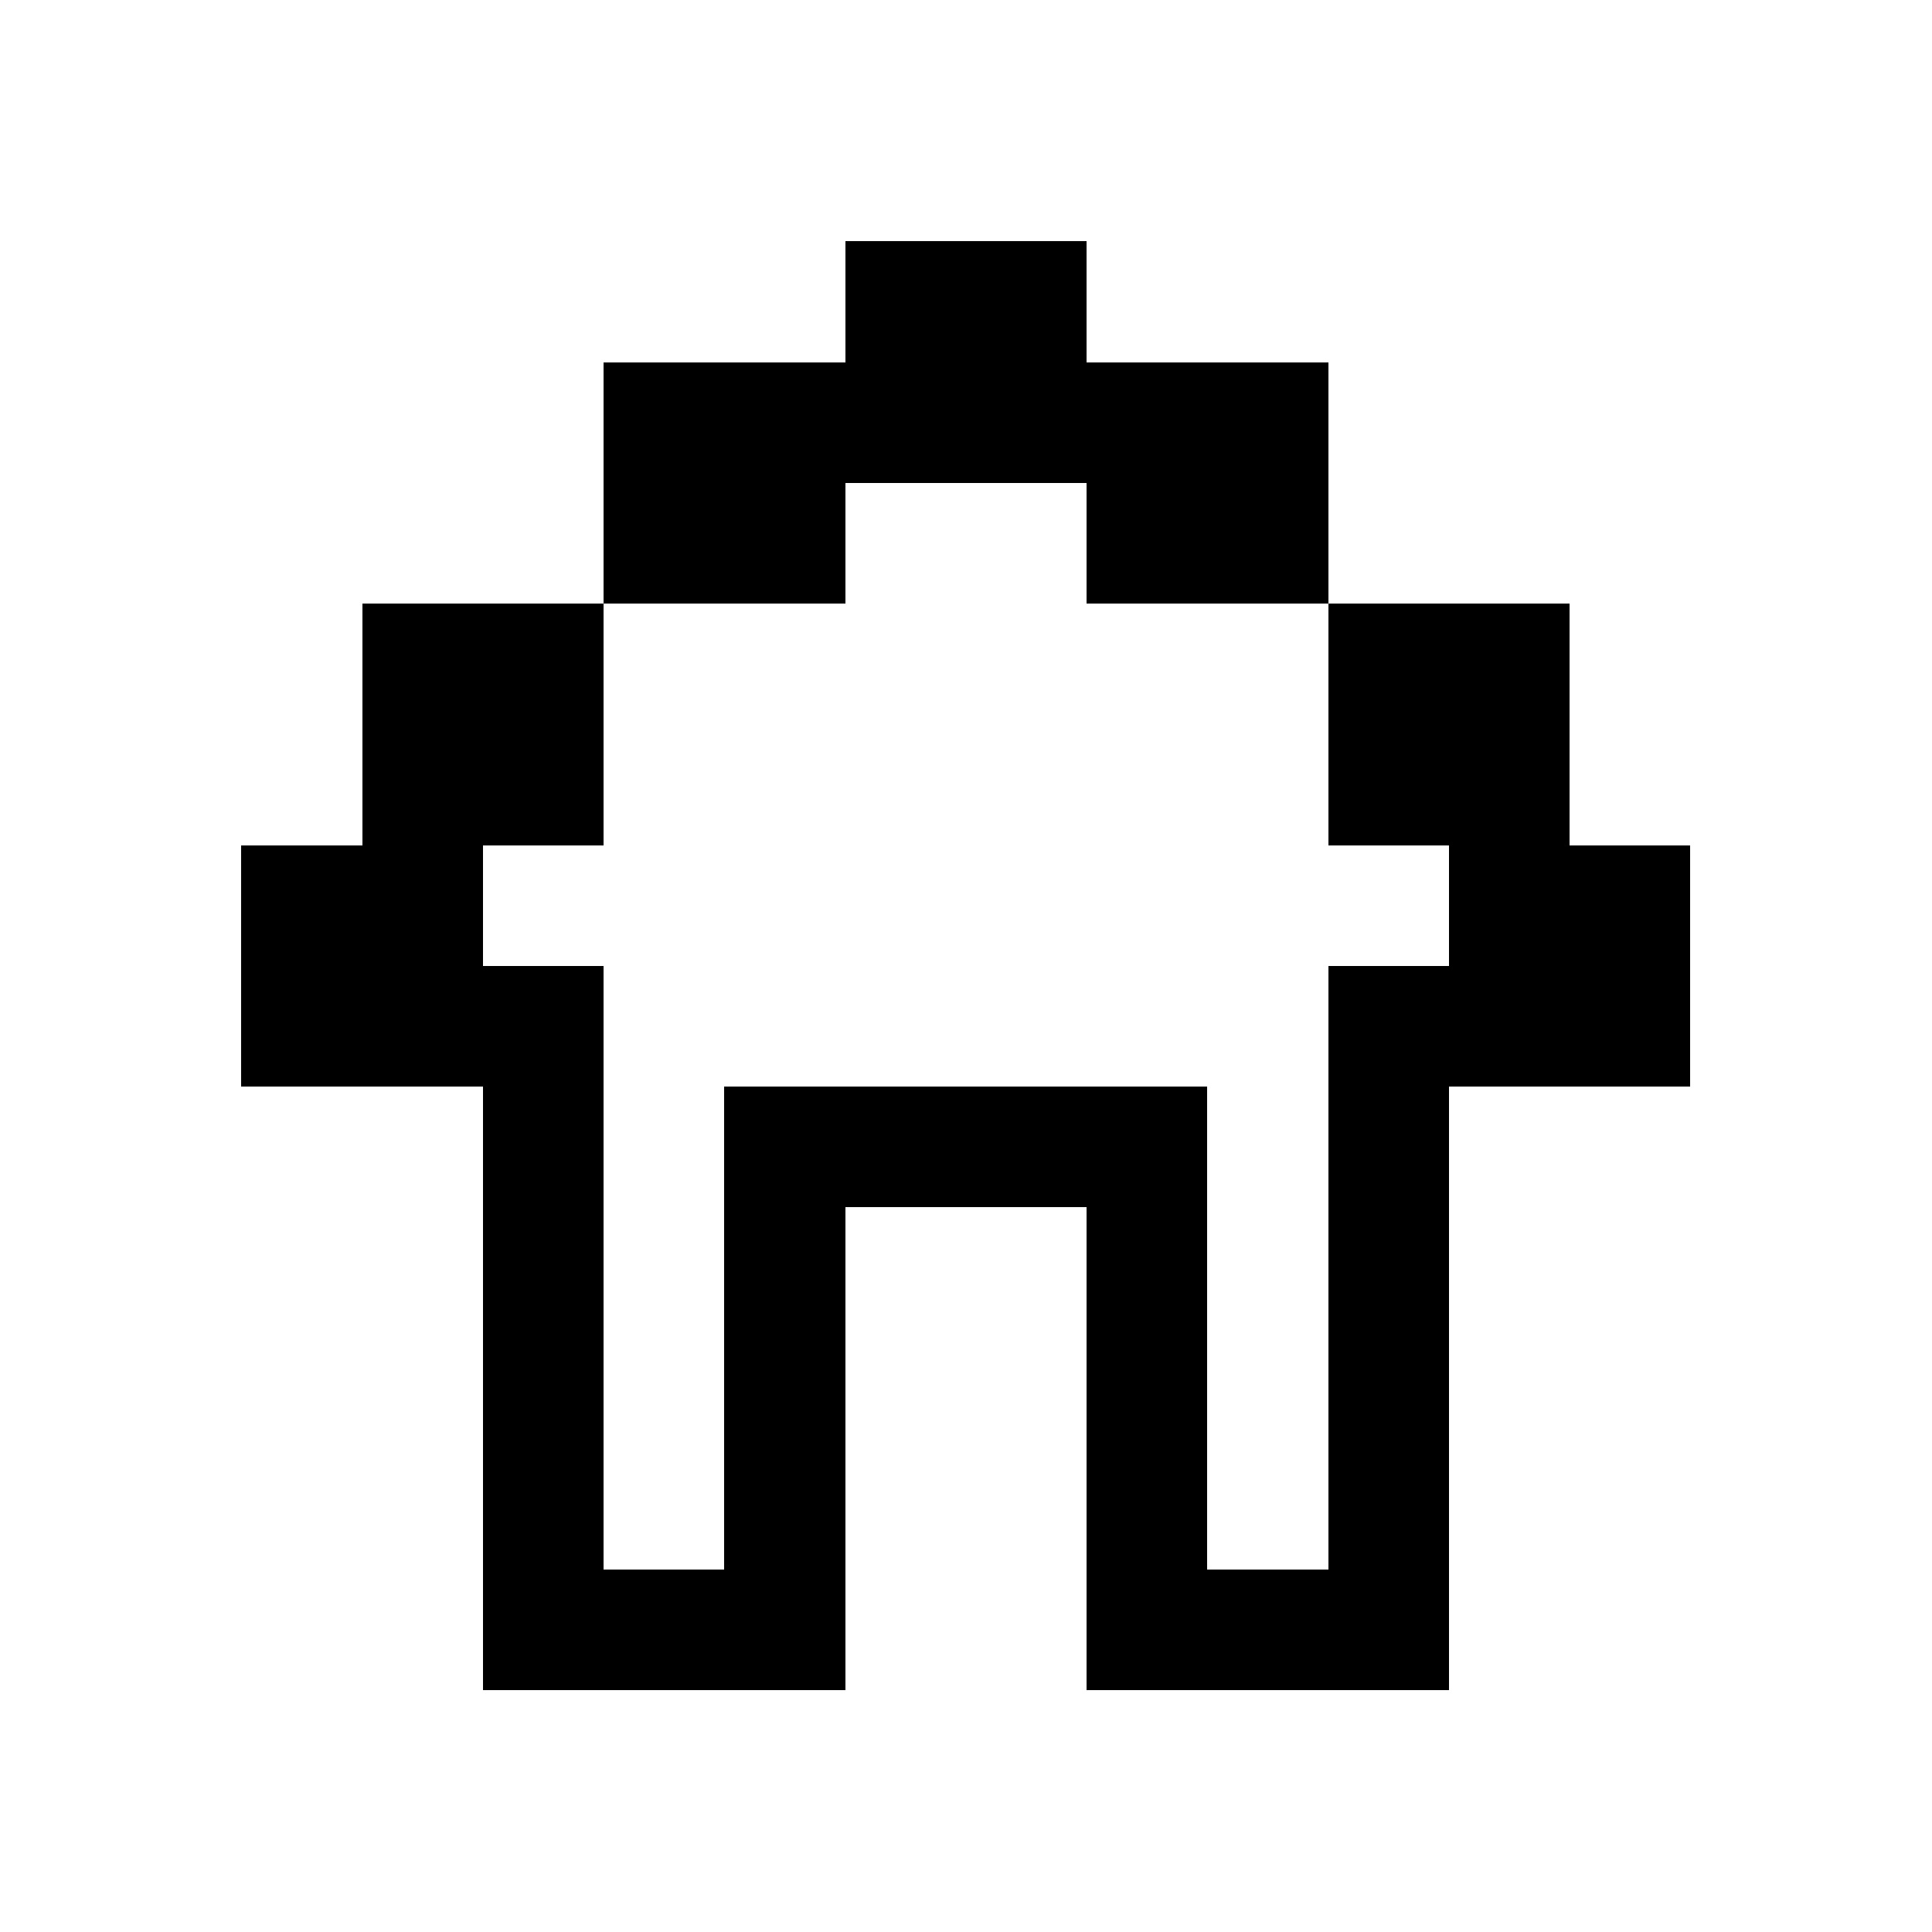
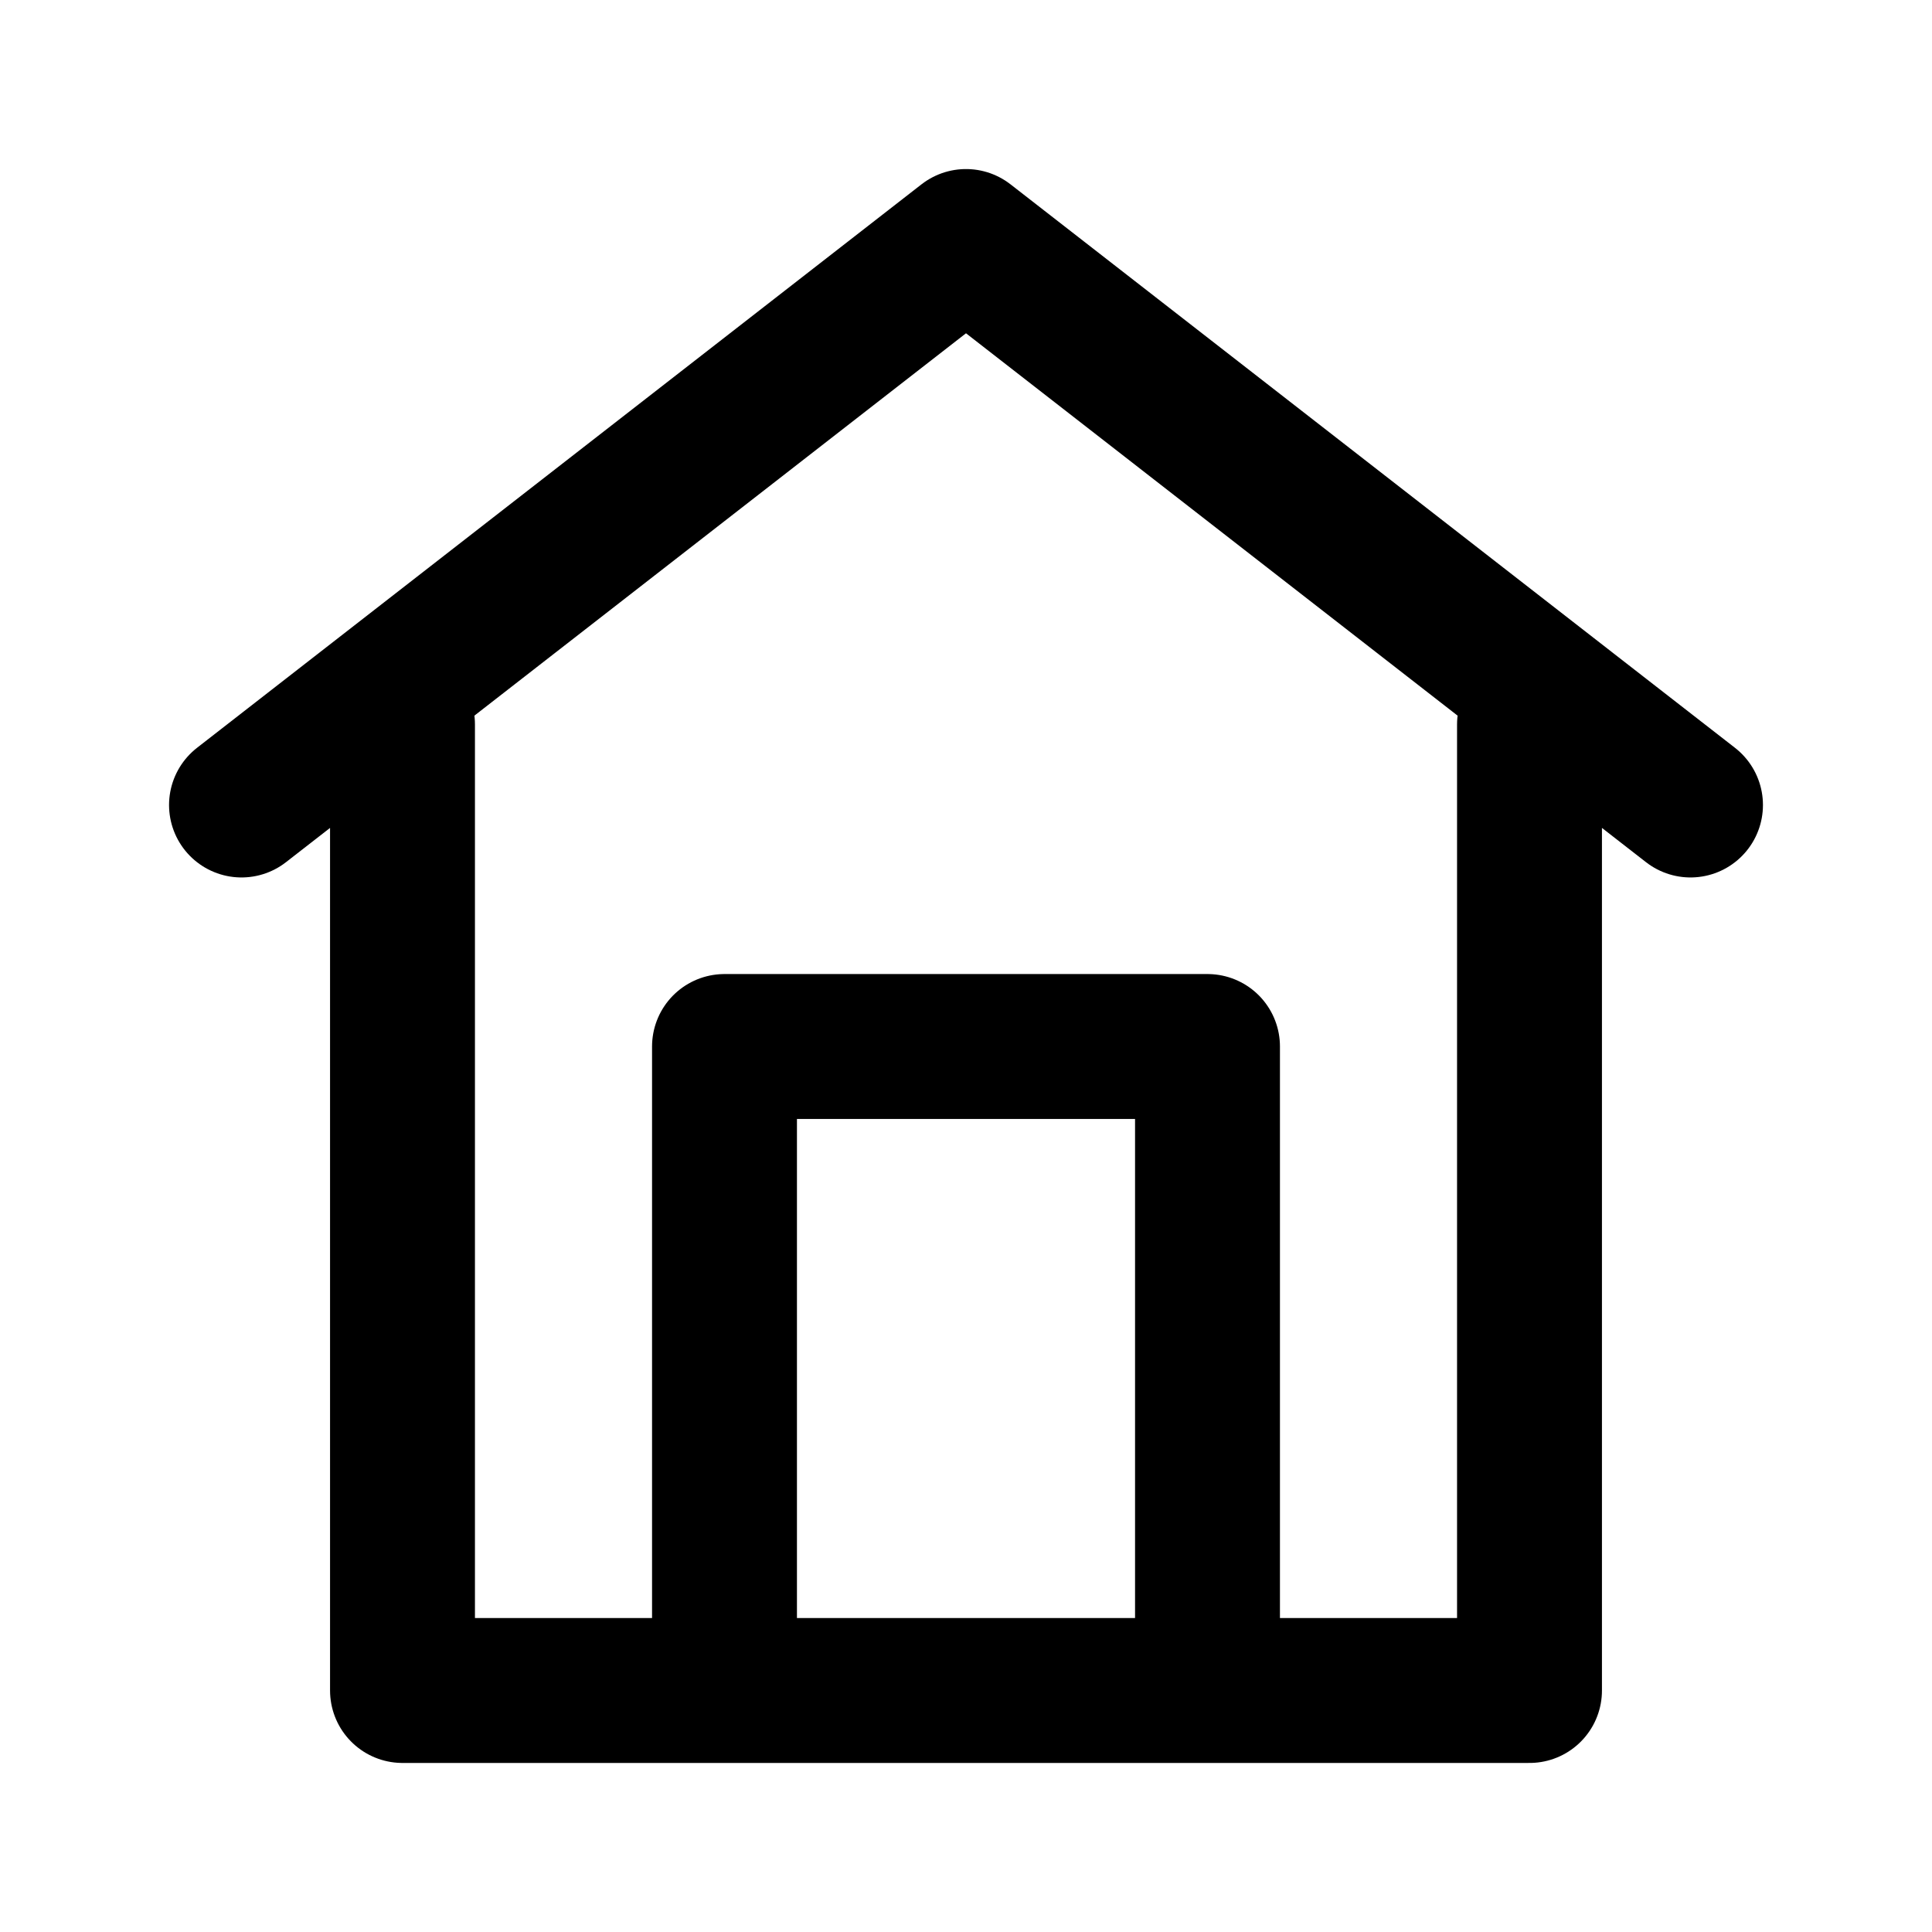
- <svg xmlns="http://www.w3.org/2000/svg" width="16" height="16" viewBox="0 0 16 16" shape-rendering="crispEdges">
-   <path fill="currentColor" fill-rule="evenodd" d="M7 2h2v1h2v2h2v2h1v2h-2v5H9v-4H7v4H4V9H2V7h1V5h2V3h2zM7 4v1H5v2H4v1h1v5h1V9h4v4h1V8h1V7h-1V5H9V4z" />
+ <svg xmlns="http://www.w3.org/2000/svg" viewBox="0 0 24 24" fill="none" stroke="currentColor" stroke-width="1.8" stroke-linecap="round" stroke-linejoin="round">
+   <path d="m3 10 9-7 9 7M5 9v12h14V9M9 21v-8h6v8" />
</svg>
